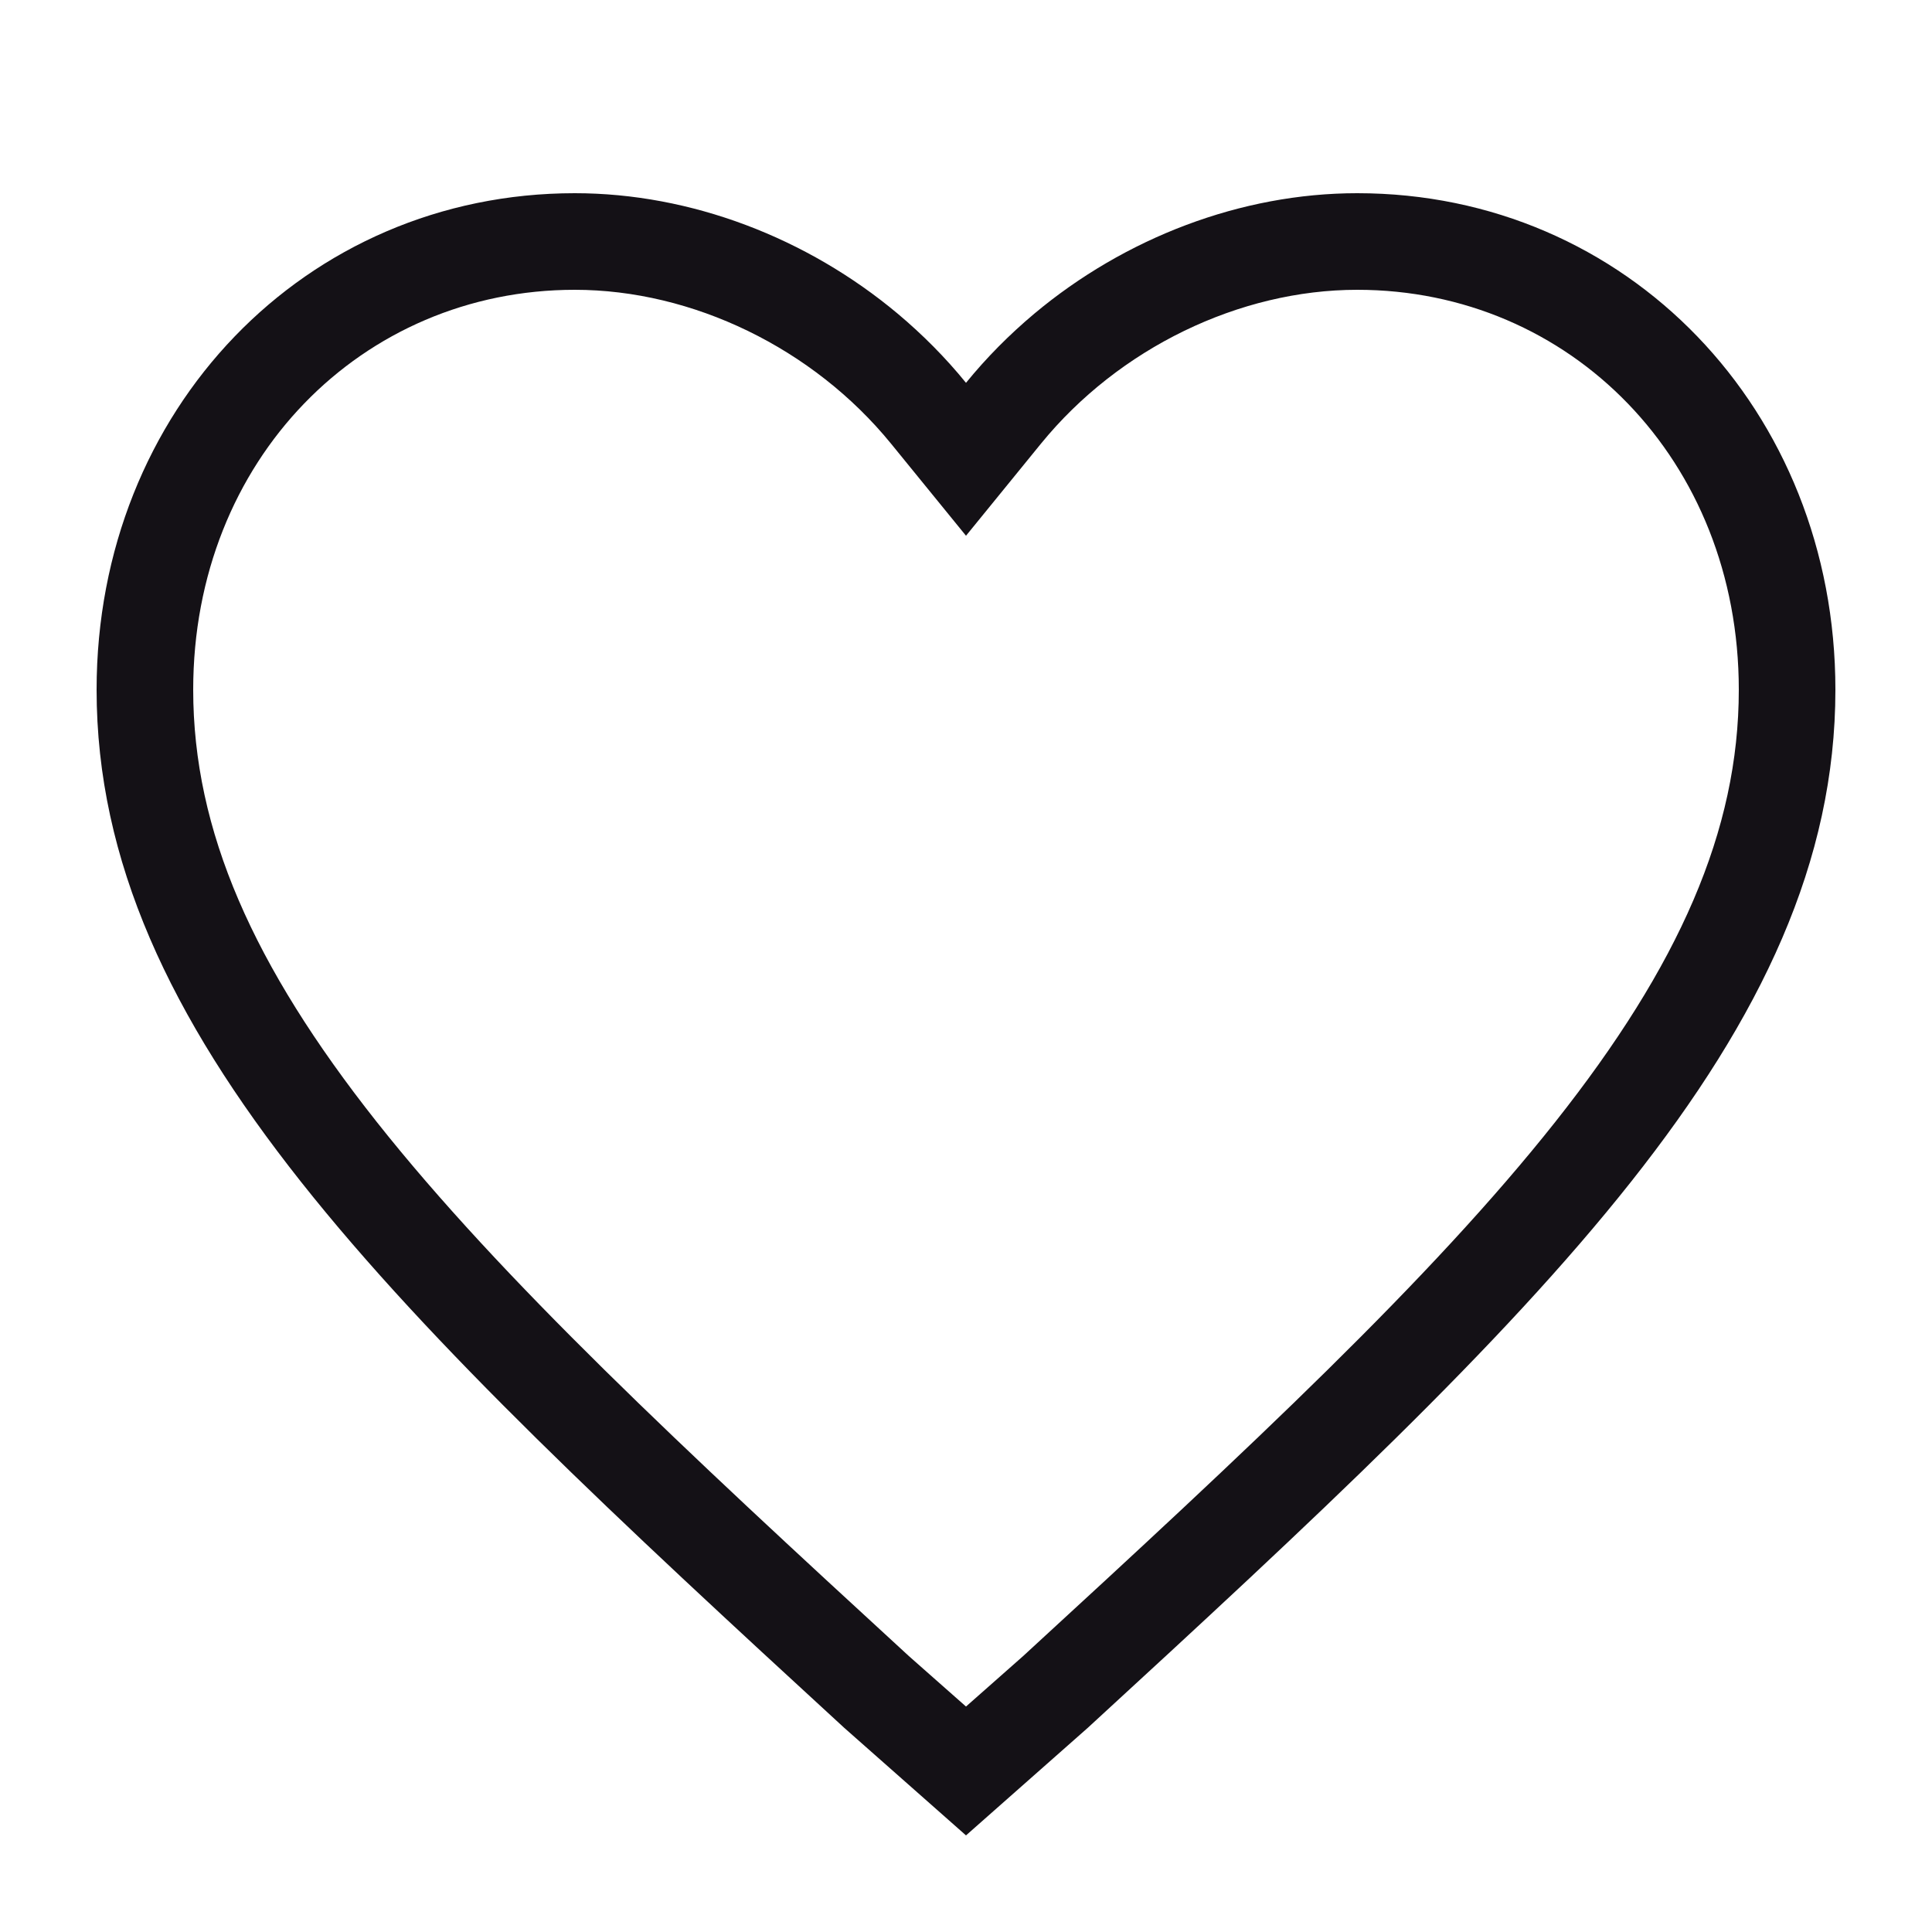
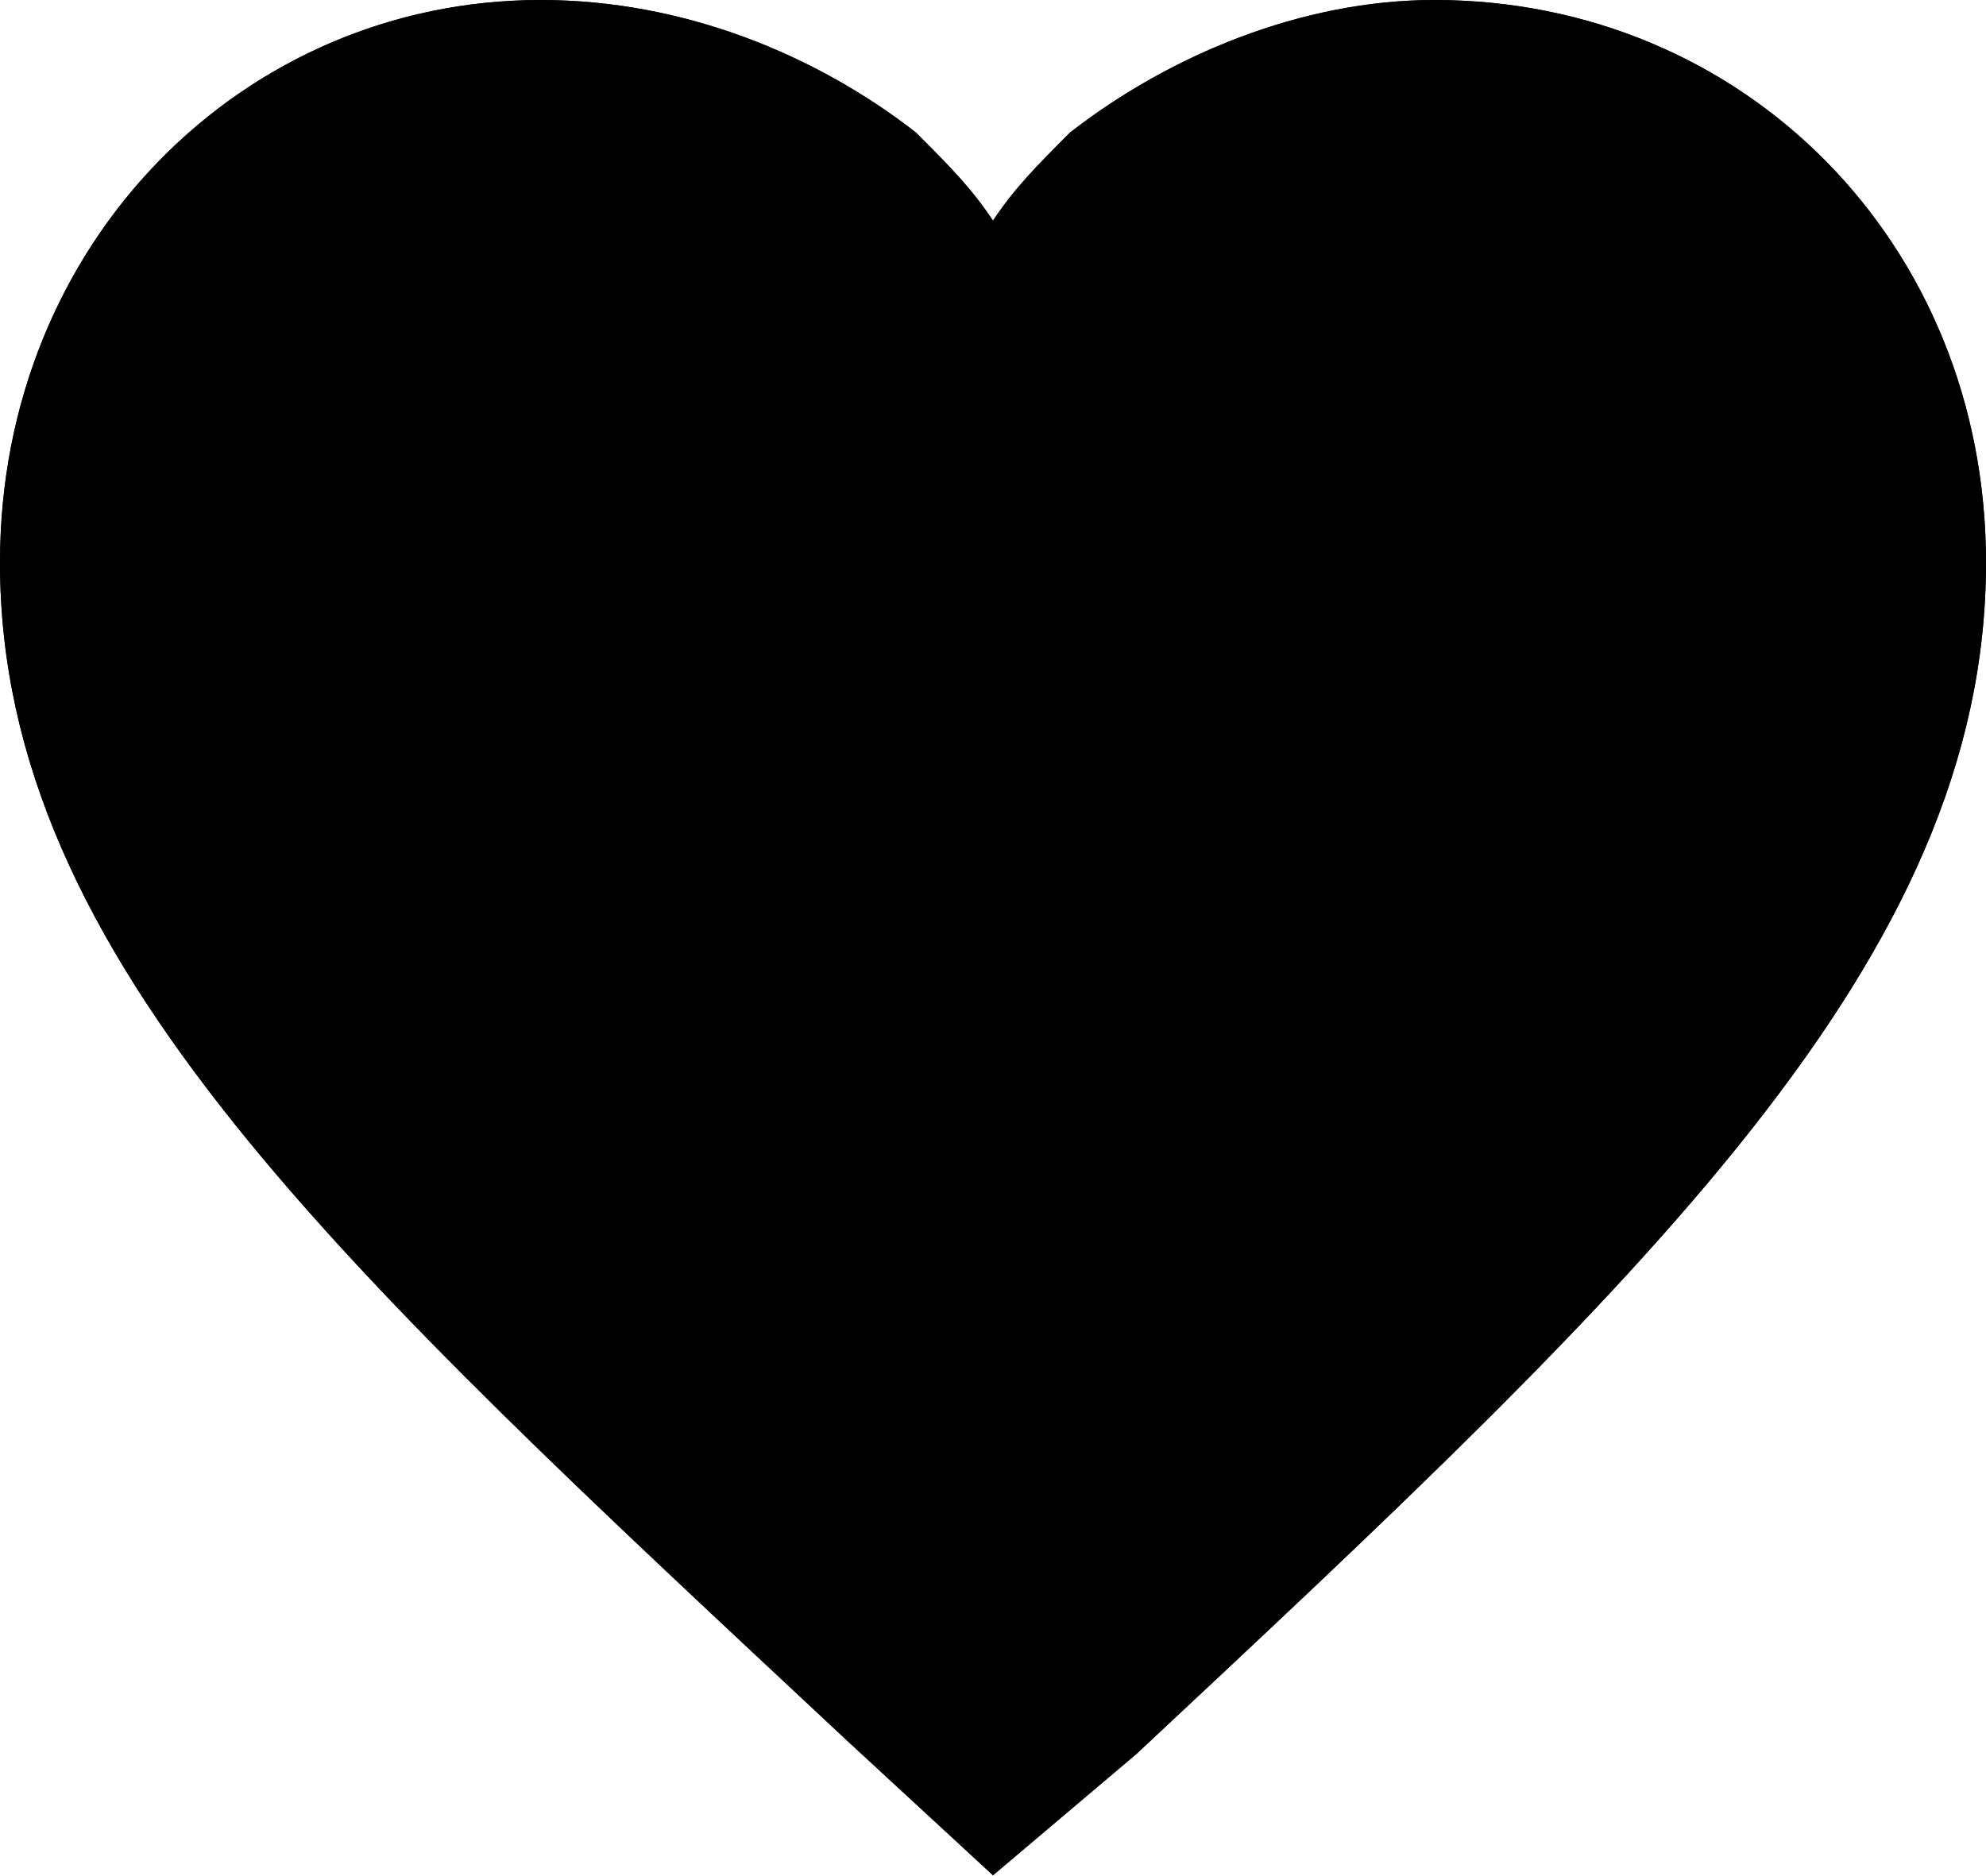
- <svg xmlns="http://www.w3.org/2000/svg" width="20" height="20" viewBox="0 0 20 20">
-   <mask id="path-1-inside-1">
-     <path fill-rule="evenodd" clip-rule="evenodd" d="M10.706 3.248C10.45 3.463 10.212 3.702 10 3.963C9.788 3.702 9.55 3.463 9.294 3.248C8.354 2.461 7.152 2 5.95 2C3.16 2 1 4.243 1 7.14C1 10.691 4.06 13.588 8.74 17.887L10 19L11.26 17.887C15.94 13.588 19 10.691 19 7.14C19 4.243 16.84 2 14.05 2C12.848 2 11.646 2.461 10.706 3.248ZM10.591 17.144C12.944 14.983 14.811 13.242 16.101 11.613C17.38 9.997 18 8.6 18 7.14C18 4.759 16.253 3 14.05 3C12.833 3 11.583 3.602 10.775 4.594L10 5.546L9.225 4.594C8.417 3.602 7.167 3 5.95 3C3.747 3 2 4.759 2 7.14C2 8.6 2.621 9.997 3.899 11.613C5.189 13.242 7.056 14.983 9.409 17.144L10 17.666L10.591 17.144Z" />
-   </mask>
-   <path fill-rule="evenodd" clip-rule="evenodd" d="M10.706 3.248C10.45 3.463 10.212 3.702 10 3.963C9.788 3.702 9.55 3.463 9.294 3.248C8.354 2.461 7.152 2 5.95 2C3.16 2 1 4.243 1 7.14C1 10.691 4.06 13.588 8.74 17.887L10 19L11.26 17.887C15.94 13.588 19 10.691 19 7.14C19 4.243 16.84 2 14.05 2C12.848 2 11.646 2.461 10.706 3.248ZM10.591 17.144C12.944 14.983 14.811 13.242 16.101 11.613C17.38 9.997 18 8.6 18 7.14C18 4.759 16.253 3 14.05 3C12.833 3 11.583 3.602 10.775 4.594L10 5.546L9.225 4.594C8.417 3.602 7.167 3 5.95 3C3.747 3 2 4.759 2 7.14C2 8.6 2.621 9.997 3.899 11.613C5.189 13.242 7.056 14.983 9.409 17.144L10 17.666L10.591 17.144Z" fill="#141116" />
-   <path d="M10.706 3.248L10.065 2.481V2.481L10.706 3.248ZM10 3.963L9.225 4.594L10 5.546L10.775 4.594L10 3.963ZM9.294 3.248L9.935 2.481V2.481L9.294 3.248ZM8.74 17.887L8.064 18.624L8.071 18.63L8.078 18.637L8.74 17.887ZM10 19L9.338 19.75L10 20.334L10.662 19.75L10 19ZM11.26 17.887L11.922 18.637L11.929 18.63L11.937 18.624L11.26 17.887ZM10.591 17.144L11.253 17.894L11.26 17.887L11.267 17.881L10.591 17.144ZM16.101 11.613L15.317 10.992L16.101 11.613ZM10.775 4.594L11.55 5.226V5.226L10.775 4.594ZM10 5.546L9.225 6.177L10 7.129L10.775 6.177L10 5.546ZM9.225 4.594L10 3.963L9.225 4.594ZM3.899 11.613L3.115 12.233H3.115L3.899 11.613ZM9.409 17.144L8.733 17.881L8.74 17.887L8.747 17.894L9.409 17.144ZM10 17.666L9.338 18.415L10 19L10.662 18.415L10 17.666ZM10.065 2.481C9.76 2.736 9.478 3.02 9.225 3.331L10.775 4.594C10.947 4.384 11.139 4.19 11.348 4.015L10.065 2.481ZM10.775 3.331C10.522 3.02 10.24 2.736 9.935 2.481L8.652 4.015C8.861 4.19 9.053 4.384 9.225 4.594L10.775 3.331ZM9.935 2.481C8.828 1.554 7.402 1 5.95 1V3C6.901 3 7.879 3.368 8.652 4.015L9.935 2.481ZM5.95 1C2.573 1 0 3.726 0 7.14H2C2 4.759 3.747 3 5.95 3V1ZM0 7.14C0 9.231 0.909 11.058 2.331 12.854C3.74 14.634 5.74 16.489 8.064 18.624L9.416 17.151C7.06 14.986 5.19 13.243 3.899 11.613C2.621 9.997 2 8.6 2 7.14H0ZM8.078 18.637L9.338 19.75L10.662 18.25L9.402 17.138L8.078 18.637ZM10.662 19.75L11.922 18.637L10.598 17.138L9.338 18.25L10.662 19.75ZM11.937 18.624C14.26 16.489 16.26 14.634 17.669 12.854C19.09 11.058 20 9.231 20 7.14H18C18 8.6 17.38 9.997 16.101 11.613C14.81 13.243 12.94 14.986 10.584 17.151L11.937 18.624ZM20 7.14C20 3.726 17.427 1 14.05 1V3C16.253 3 18 4.759 18 7.14H20ZM14.05 1C12.598 1 11.172 1.554 10.065 2.481L11.348 4.015C12.121 3.368 13.099 3 14.05 3V1ZM11.267 17.881C13.604 15.734 15.536 13.937 16.885 12.233L15.317 10.992C14.086 12.546 12.283 14.231 9.914 16.408L11.267 17.881ZM16.885 12.233C18.235 10.527 19 8.915 19 7.14H17C17 8.286 16.524 9.467 15.317 10.992L16.885 12.233ZM19 7.14C19 4.24 16.837 2 14.05 2V4C15.668 4 17 5.279 17 7.14H19ZM14.05 2C12.52 2 10.99 2.747 10 3.963L11.55 5.226C12.177 4.457 13.146 4 14.05 4V2ZM10 3.963L9.225 4.914L10.775 6.177L11.55 5.226L10 3.963ZM10.775 4.914L10 3.963L8.45 5.226L9.225 6.177L10.775 4.914ZM10 3.963C9.01 2.747 7.48 2 5.95 2V4C6.854 4 7.823 4.457 8.45 5.226L10 3.963ZM5.95 2C3.163 2 1 4.24 1 7.14H3C3 5.279 4.332 4 5.95 4V2ZM1 7.14C1 8.915 1.765 10.527 3.115 12.233L4.683 10.992C3.476 9.467 3 8.286 3 7.14H1ZM3.115 12.233C4.464 13.937 6.396 15.734 8.733 17.881L10.086 16.408C7.717 14.231 5.914 12.546 4.683 10.992L3.115 12.233ZM8.747 17.894L9.338 18.415L10.662 16.916L10.071 16.395L8.747 17.894ZM10.662 18.415L11.253 17.894L9.929 16.395L9.338 16.916L10.662 18.415Z" fill="#141116" mask="url(#path-1-inside-1)" />
+ <svg xmlns="http://www.w3.org/2000/svg" width="18" height="17" viewBox="0 0 18 17">
+   <path d="M13 0C11.8 0 10.6 0.5 9.7 1.2C9.4 1.5 9.2 1.7 9 2C8.8 1.7 8.6 1.5 8.3 1.2C7.4 0.5 6.2 0 4.9 0C2.2 0 0 2.2 0 5.1C0 8.7 3.1 11.5 7.7 15.8L9 17L10.3 15.9C14.9 11.6 18 8.7 18 5.1C18 2.2 15.8 0 13 0ZM9.6 15.1L9 15.7L8.4 15.2C6.1 13 4.2 11.2 2.9 9.6C1.6 8 1 6.6 1 5.1C1 2.8 2.7 1 4.9 1C6.1 1 7.4 1.6 8.2 2.6L9 3.6L9.8 2.6C10.6 1.6 11.8 1 13 1C15.2 1 17 2.8 17 5.1C17 6.6 16.4 8 15.1 9.6C13.8 11.2 11.9 13 9.6 15.1Z" fill="#141116" />
+   <path d="M13 0C11.8 0 10.6 0.5 9.7 1.2C9.4 1.5 9.2 1.7 9 2C8.8 1.7 8.6 1.5 8.3 1.2C7.4 0.5 6.2 0 4.9 0C2.2 0 0 2.2 0 5.1C0 8.7 3.1 11.5 7.7 15.8L9 17L10.3 15.9C14.9 11.6 18 8.7 18 5.1C18 2.2 15.8 0 13 0Z" />
</svg>
